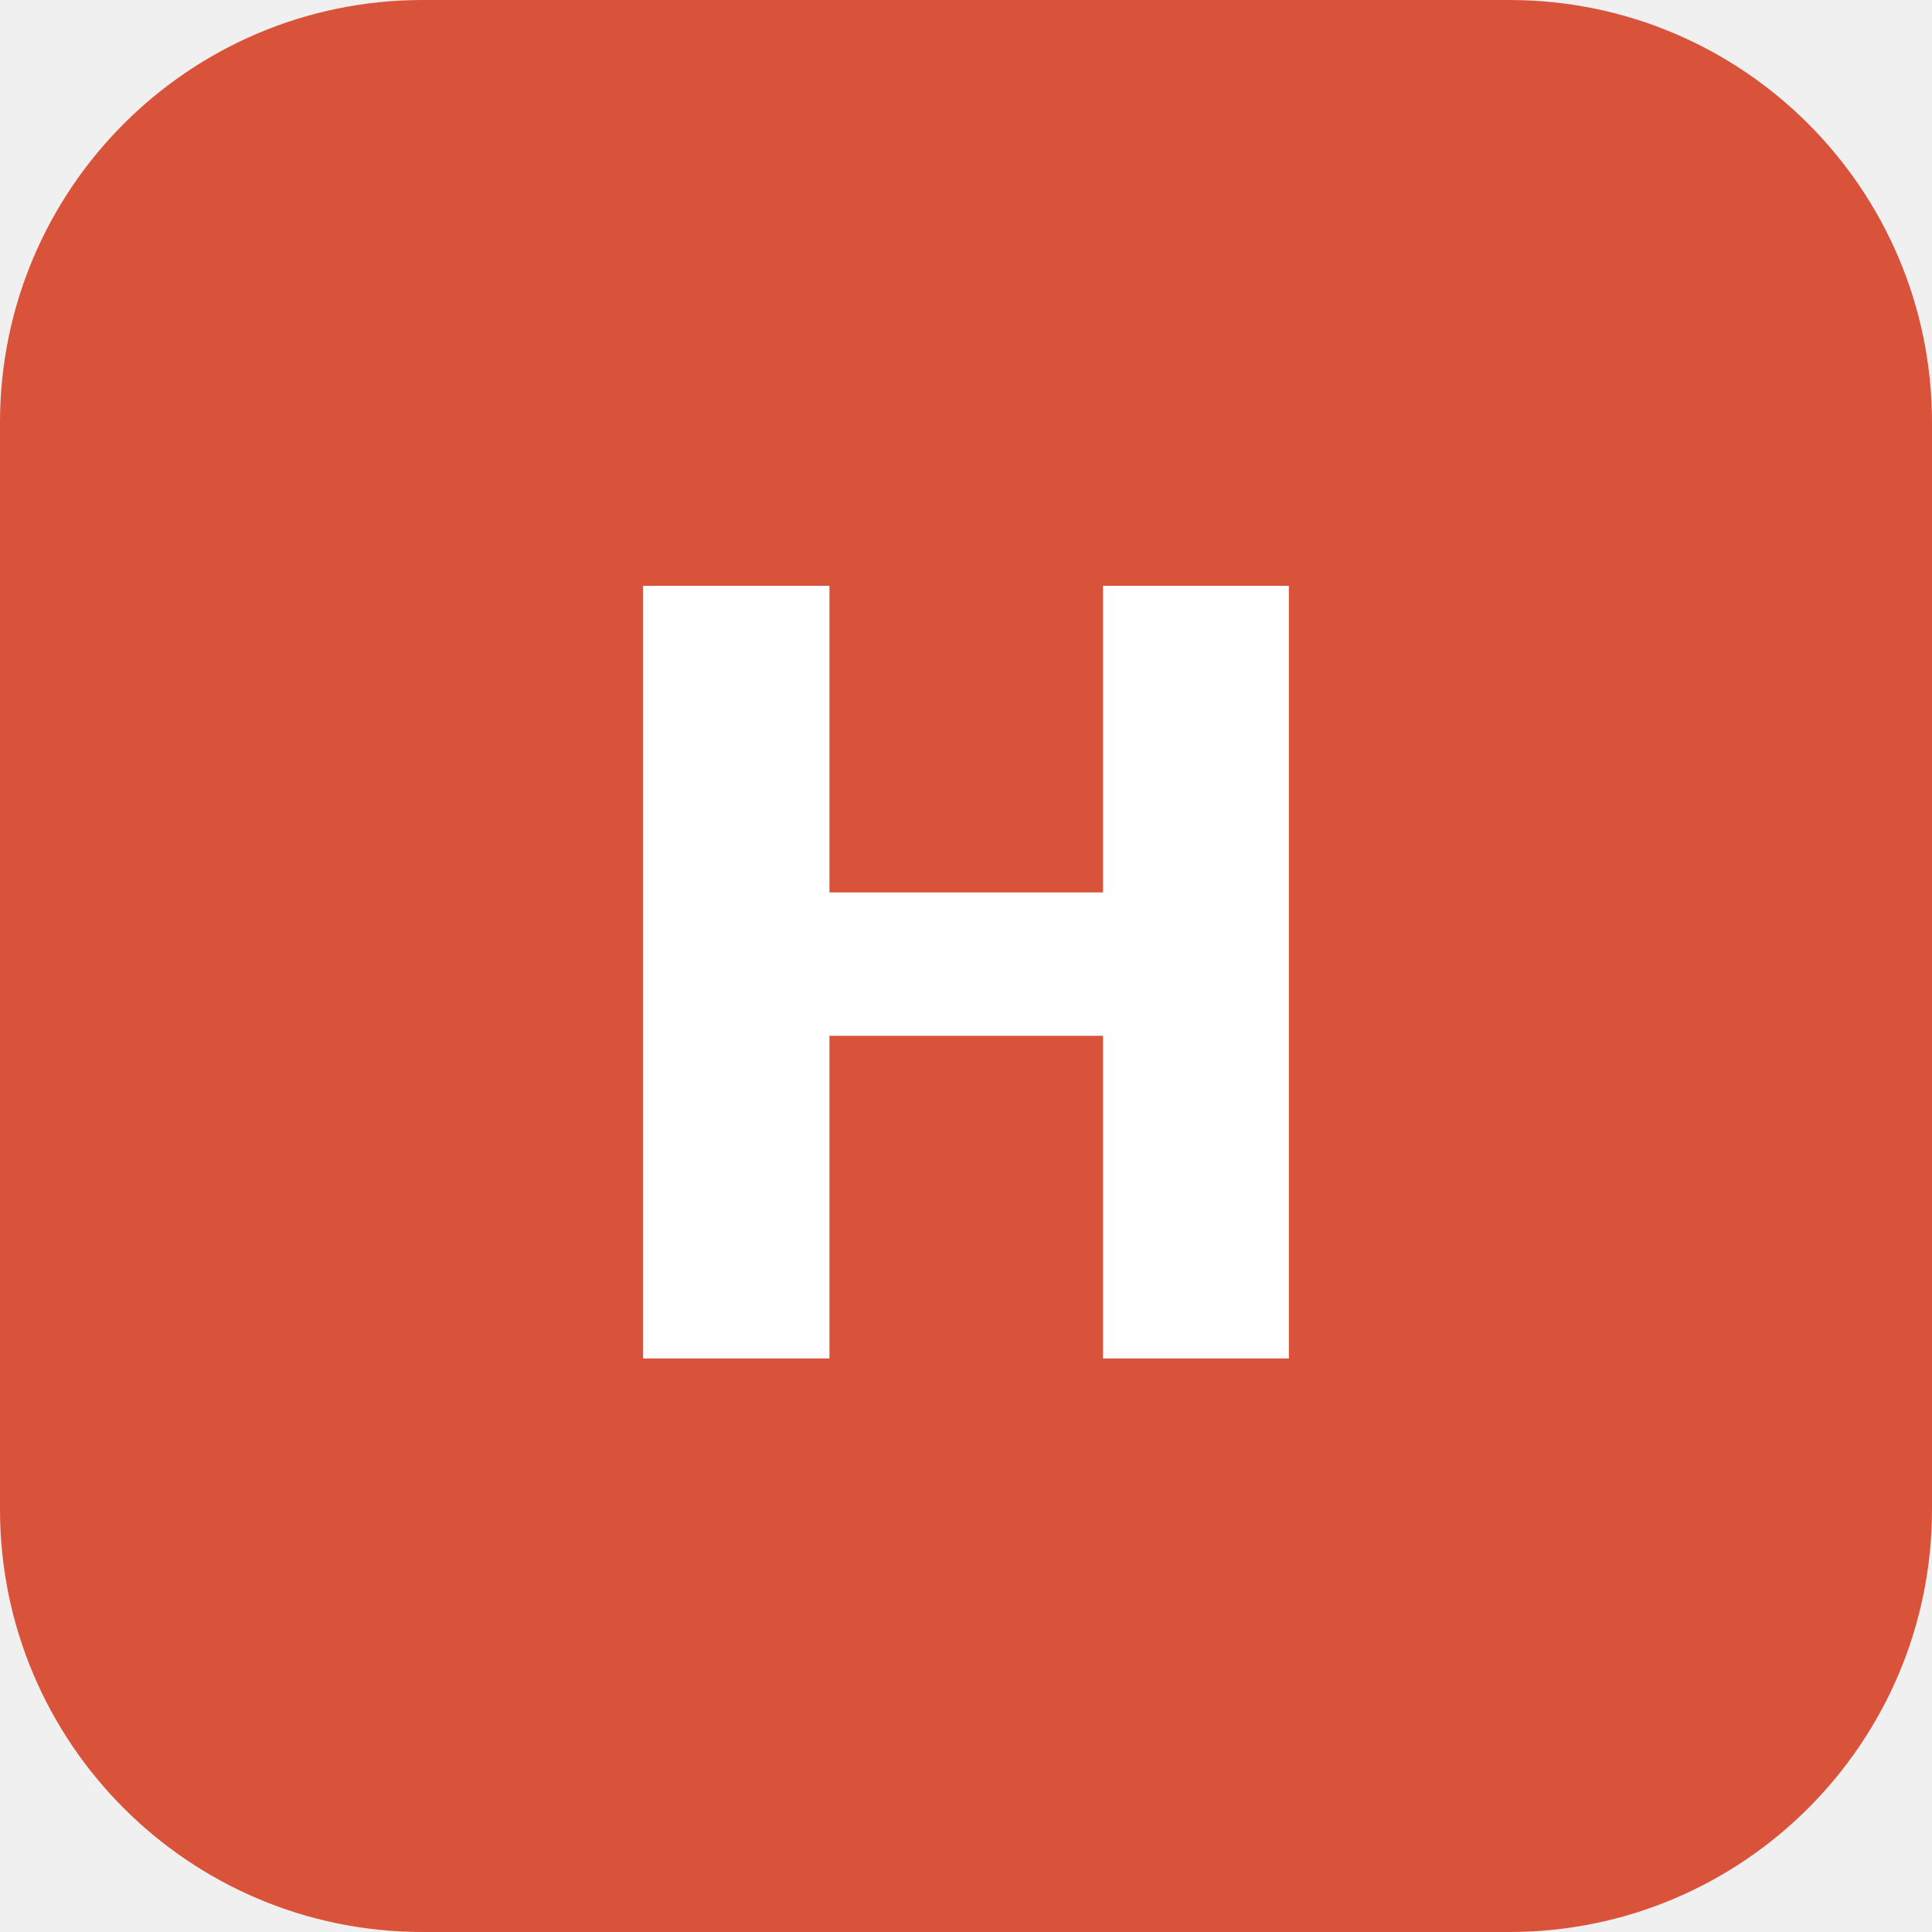
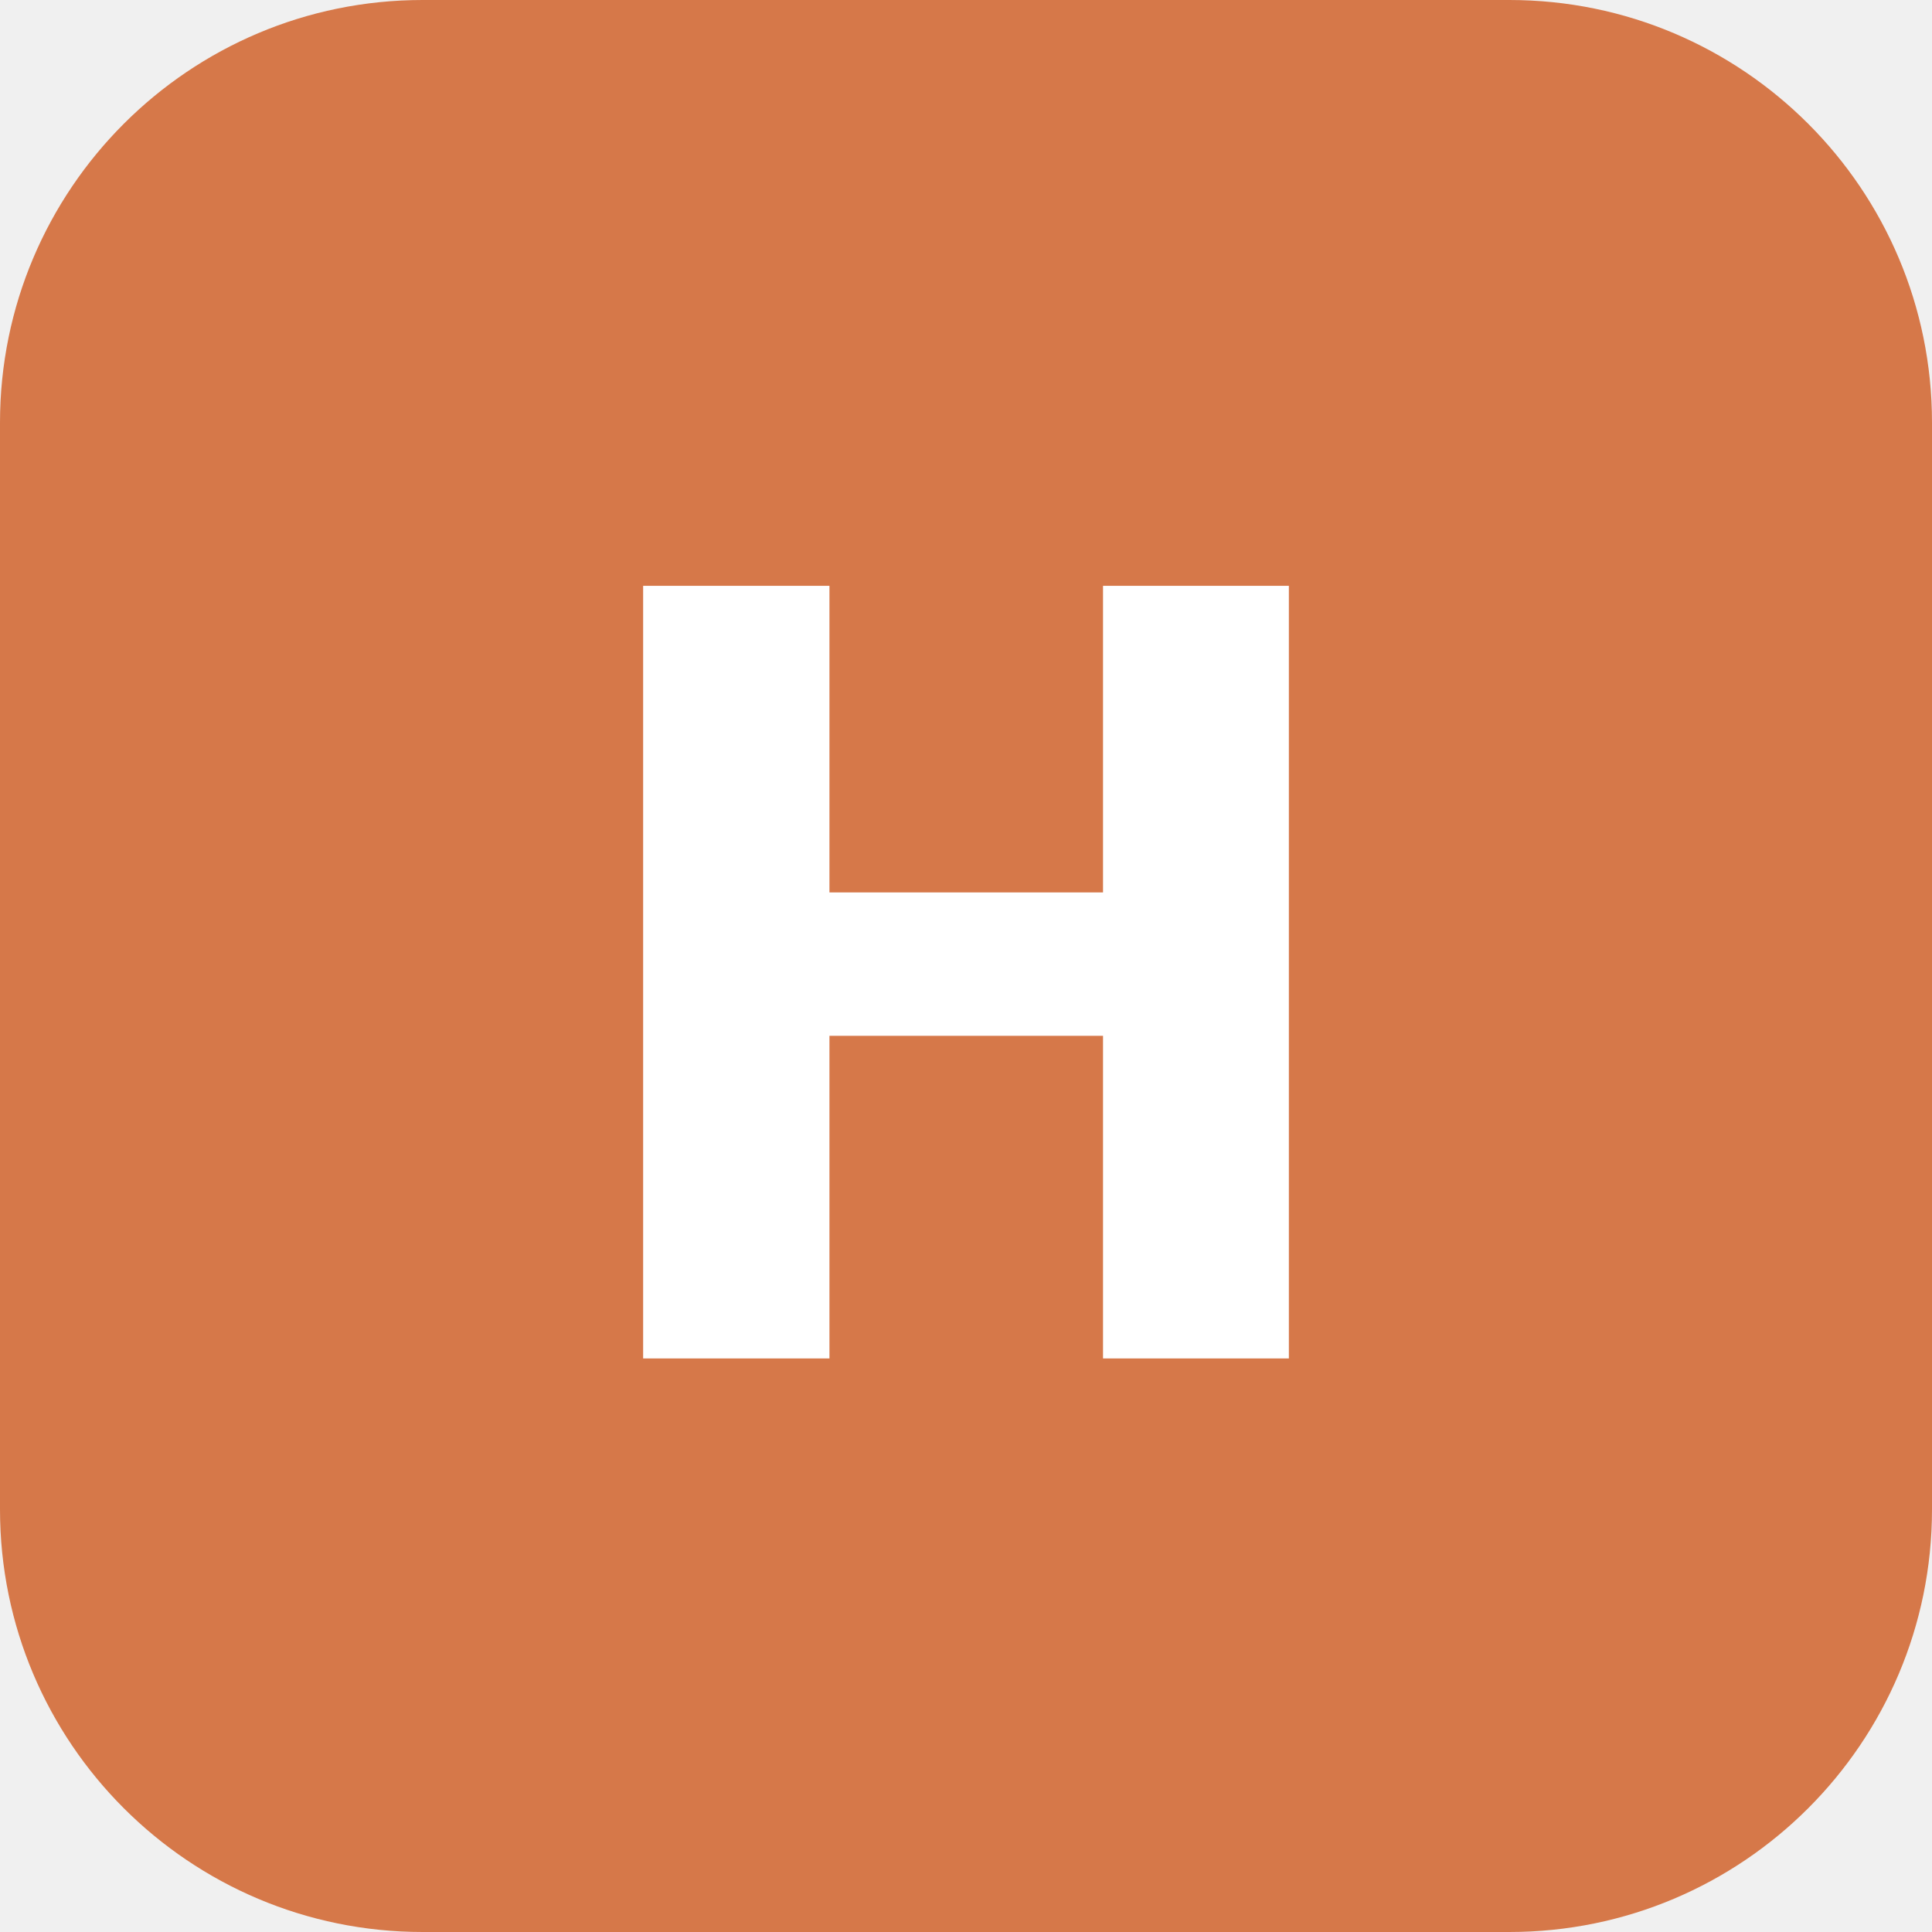
<svg xmlns="http://www.w3.org/2000/svg" viewBox="0 0 64 64" width="64" height="64" role="img" aria-label="Haku">
-   <rect width="64" height="64" rx="14" fill="#d9533a" />
+   <rect width="64" height="64" rx="14" fill="#D67849" />
  <text x="32" y="45" font-family="system-ui, -apple-system, 'Segoe UI', Roboto, sans-serif" font-size="36" font-weight="800" text-anchor="middle" fill="white">H</text>
</svg>
